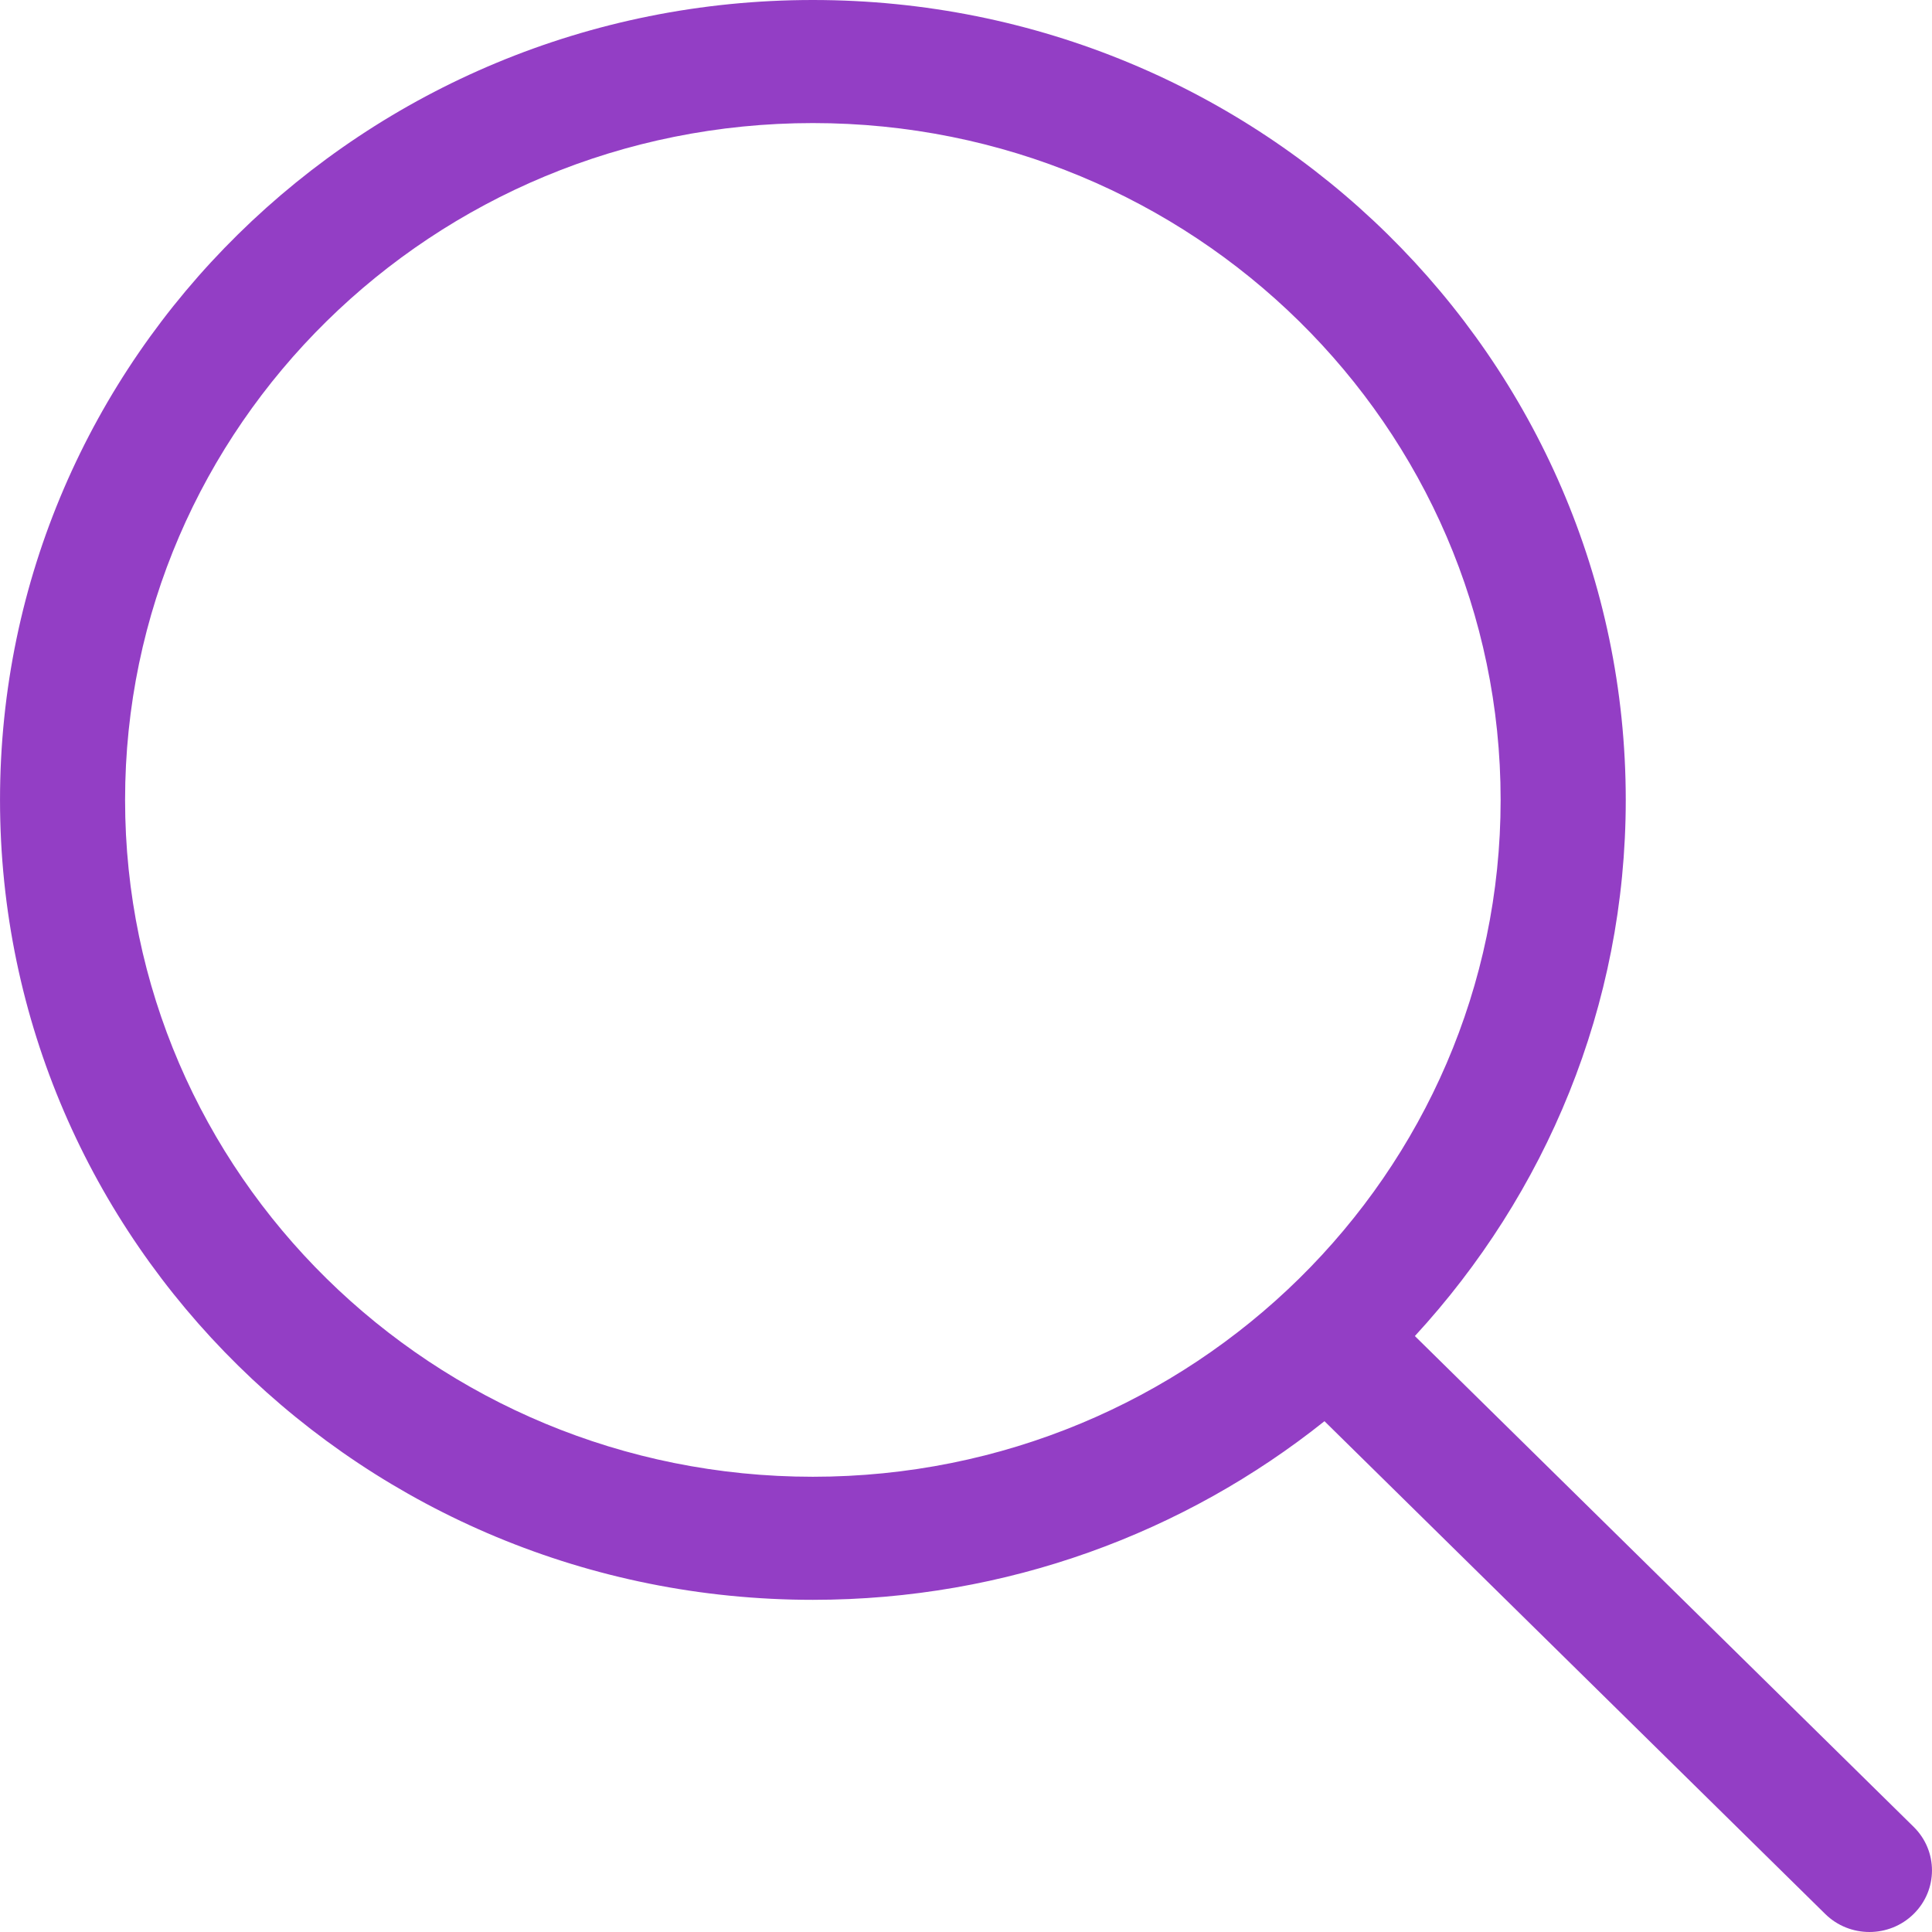
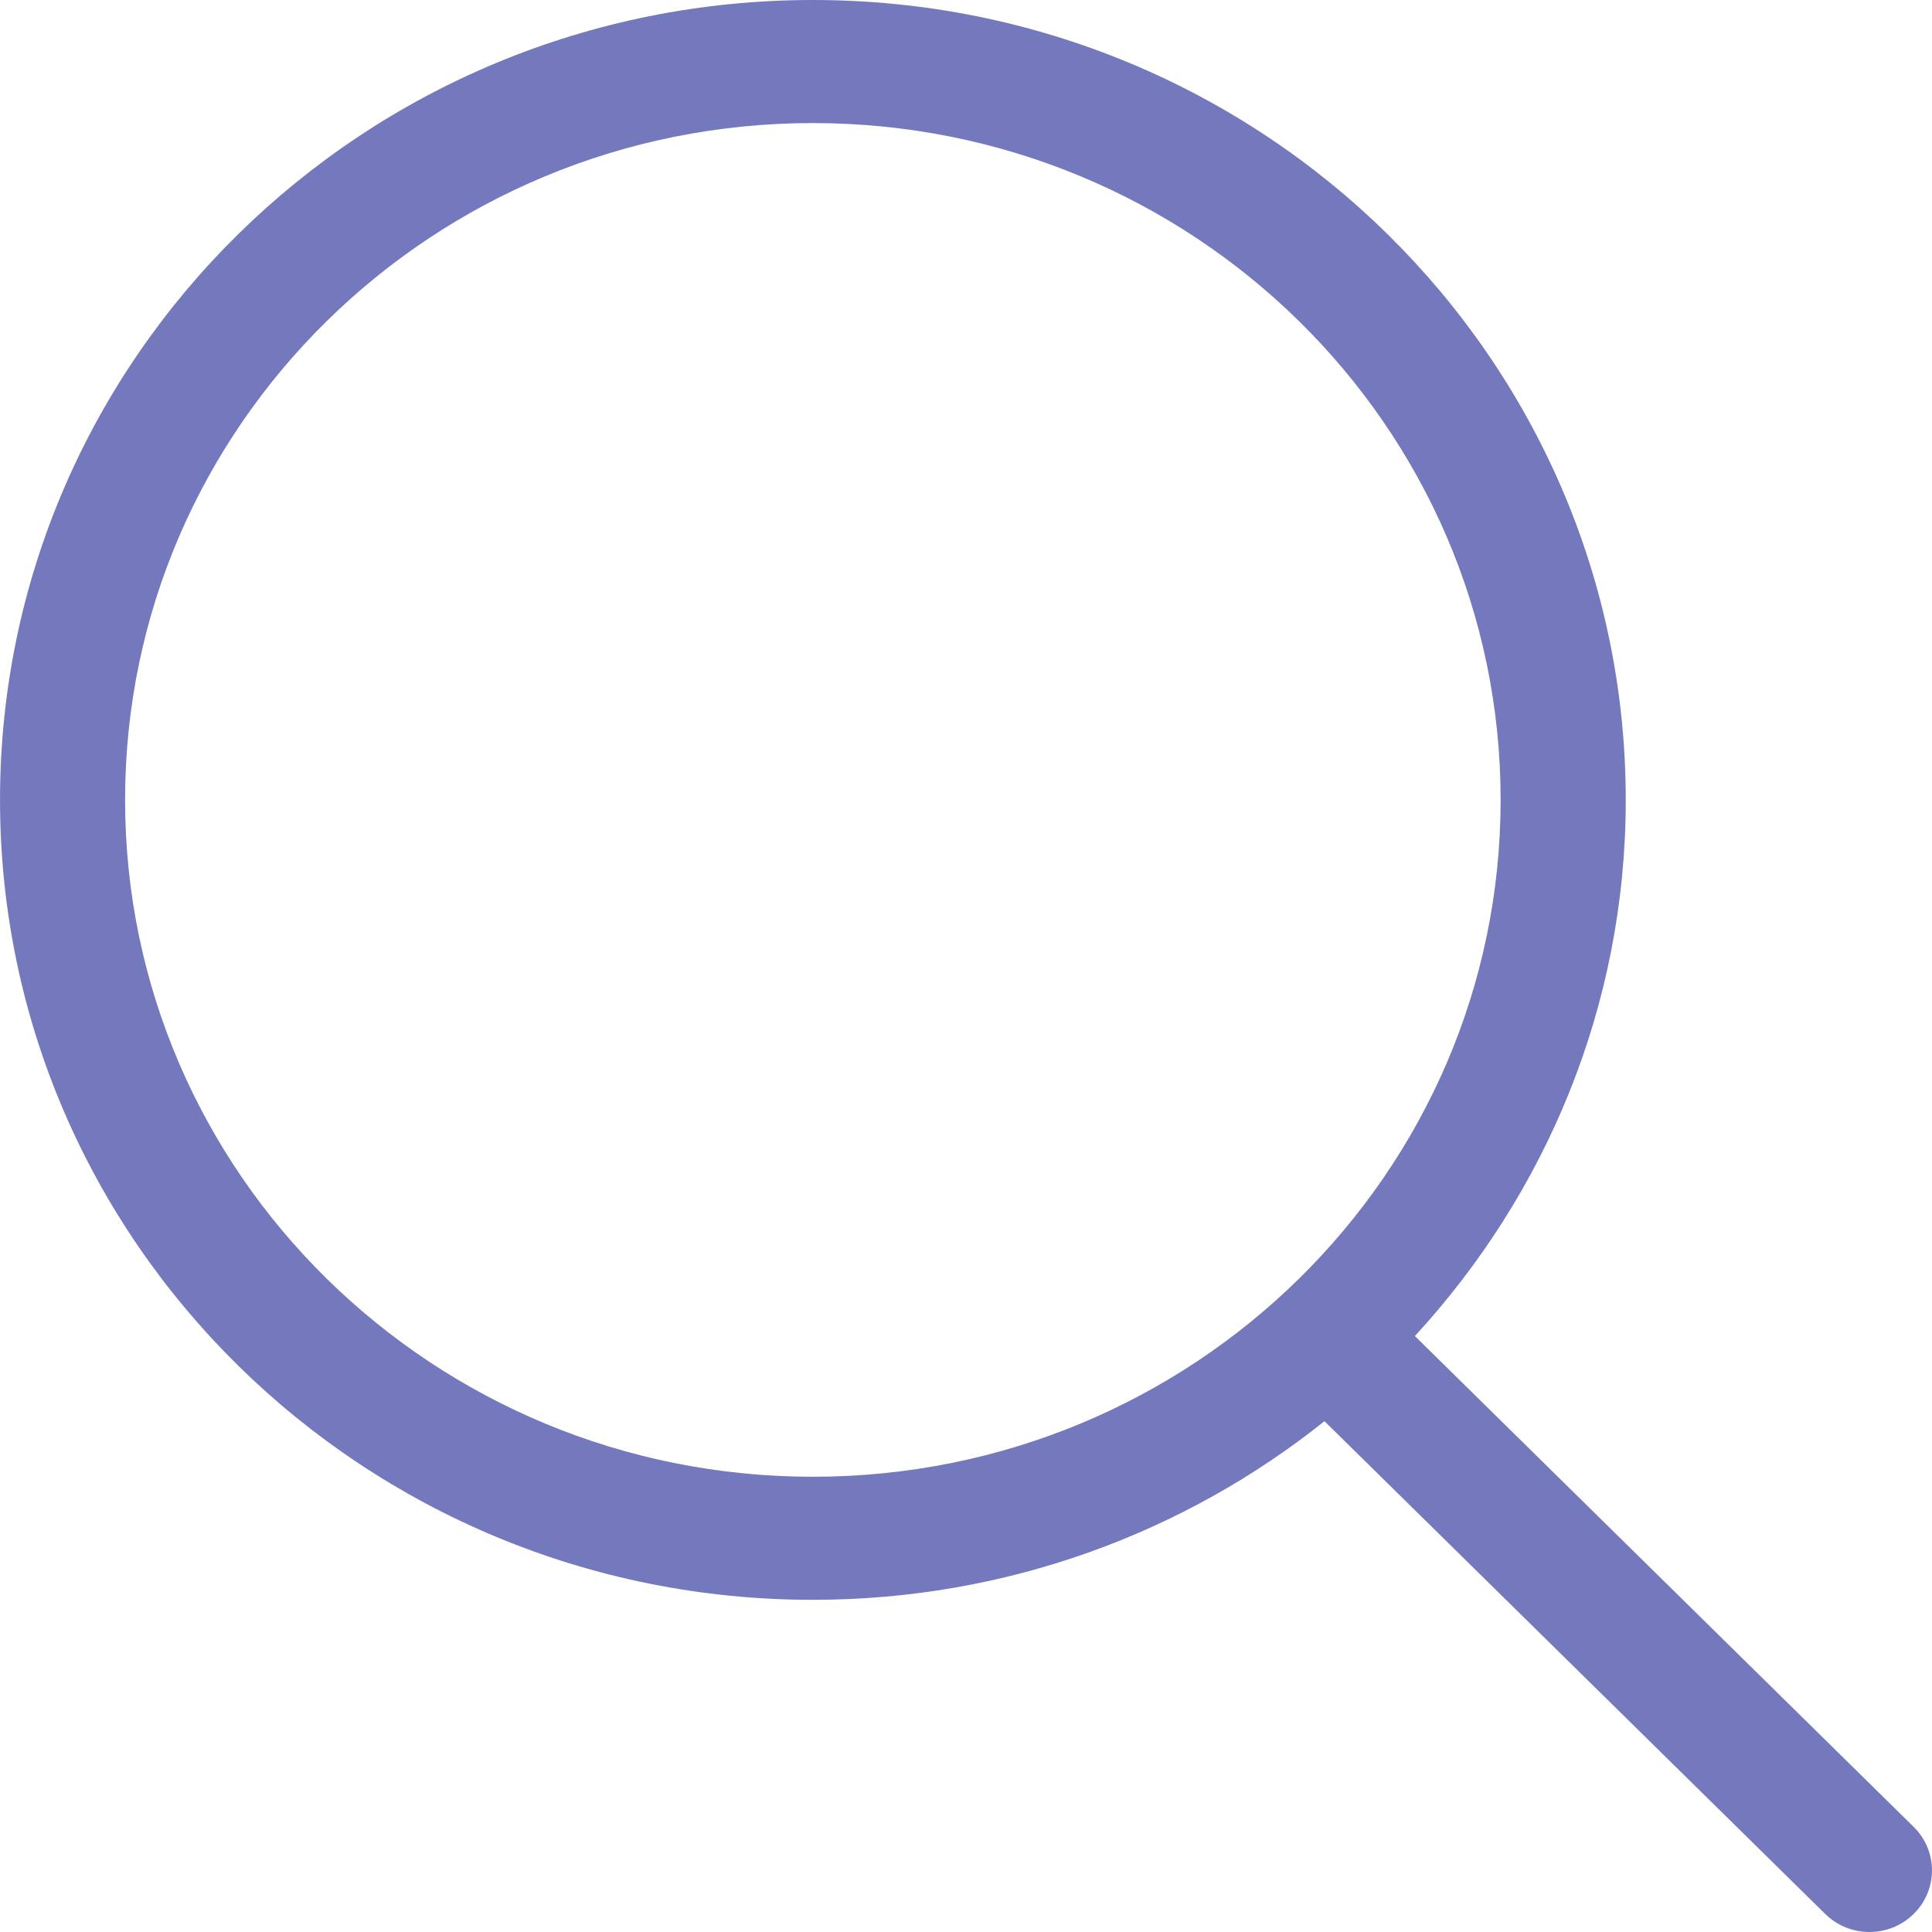
<svg xmlns="http://www.w3.org/2000/svg" version="1.1" id="Capa_1" x="0px" y="0px" width="512px" height="512px" viewBox="0 0 612.01 612.01" style="enable-background:new 0 0 612.01 612.01;" xml:space="preserve">
  <g>
    <g id="_x34__4_">
      <g>
-         <path d="M606.209,578.714L448.198,423.228C489.576,378.272,515,318.817,515,253.393C514.98,113.439,399.704,0,257.493,0     C115.282,0,0.006,113.439,0.006,253.393s115.276,253.393,257.487,253.393c61.445,0,117.801-21.253,162.068-56.586     l158.624,156.099c7.729,7.614,20.277,7.614,28.006,0C613.938,598.686,613.938,586.328,606.209,578.714z M257.493,467.8     c-120.326,0-217.869-95.993-217.869-214.407S137.167,38.986,257.493,38.986c120.327,0,217.869,95.993,217.869,214.407     S377.82,467.8,257.493,467.8z" fill="#933EC5" />
+         <path d="M606.209,578.714L448.198,423.228C489.576,378.272,515,318.817,515,253.393C514.98,113.439,399.704,0,257.493,0     C115.282,0,0.006,113.439,0.006,253.393s115.276,253.393,257.487,253.393c61.445,0,117.801-21.253,162.068-56.586     l158.624,156.099c7.729,7.614,20.277,7.614,28.006,0C613.938,598.686,613.938,586.328,606.209,578.714z M257.493,467.8     c-120.326,0-217.869-95.993-217.869-214.407S137.167,38.986,257.493,38.986c120.327,0,217.869,95.993,217.869,214.407     S377.82,467.8,257.493,467.8z" fill="#7479BD" />
      </g>
    </g>
  </g>
  <g>
</g>
  <g>
</g>
  <g>
</g>
  <g>
</g>
  <g>
</g>
  <g>
</g>
  <g>
</g>
  <g>
</g>
  <g>
</g>
  <g>
</g>
  <g>
</g>
  <g>
</g>
  <g>
</g>
  <g>
</g>
  <g>
</g>
</svg>
